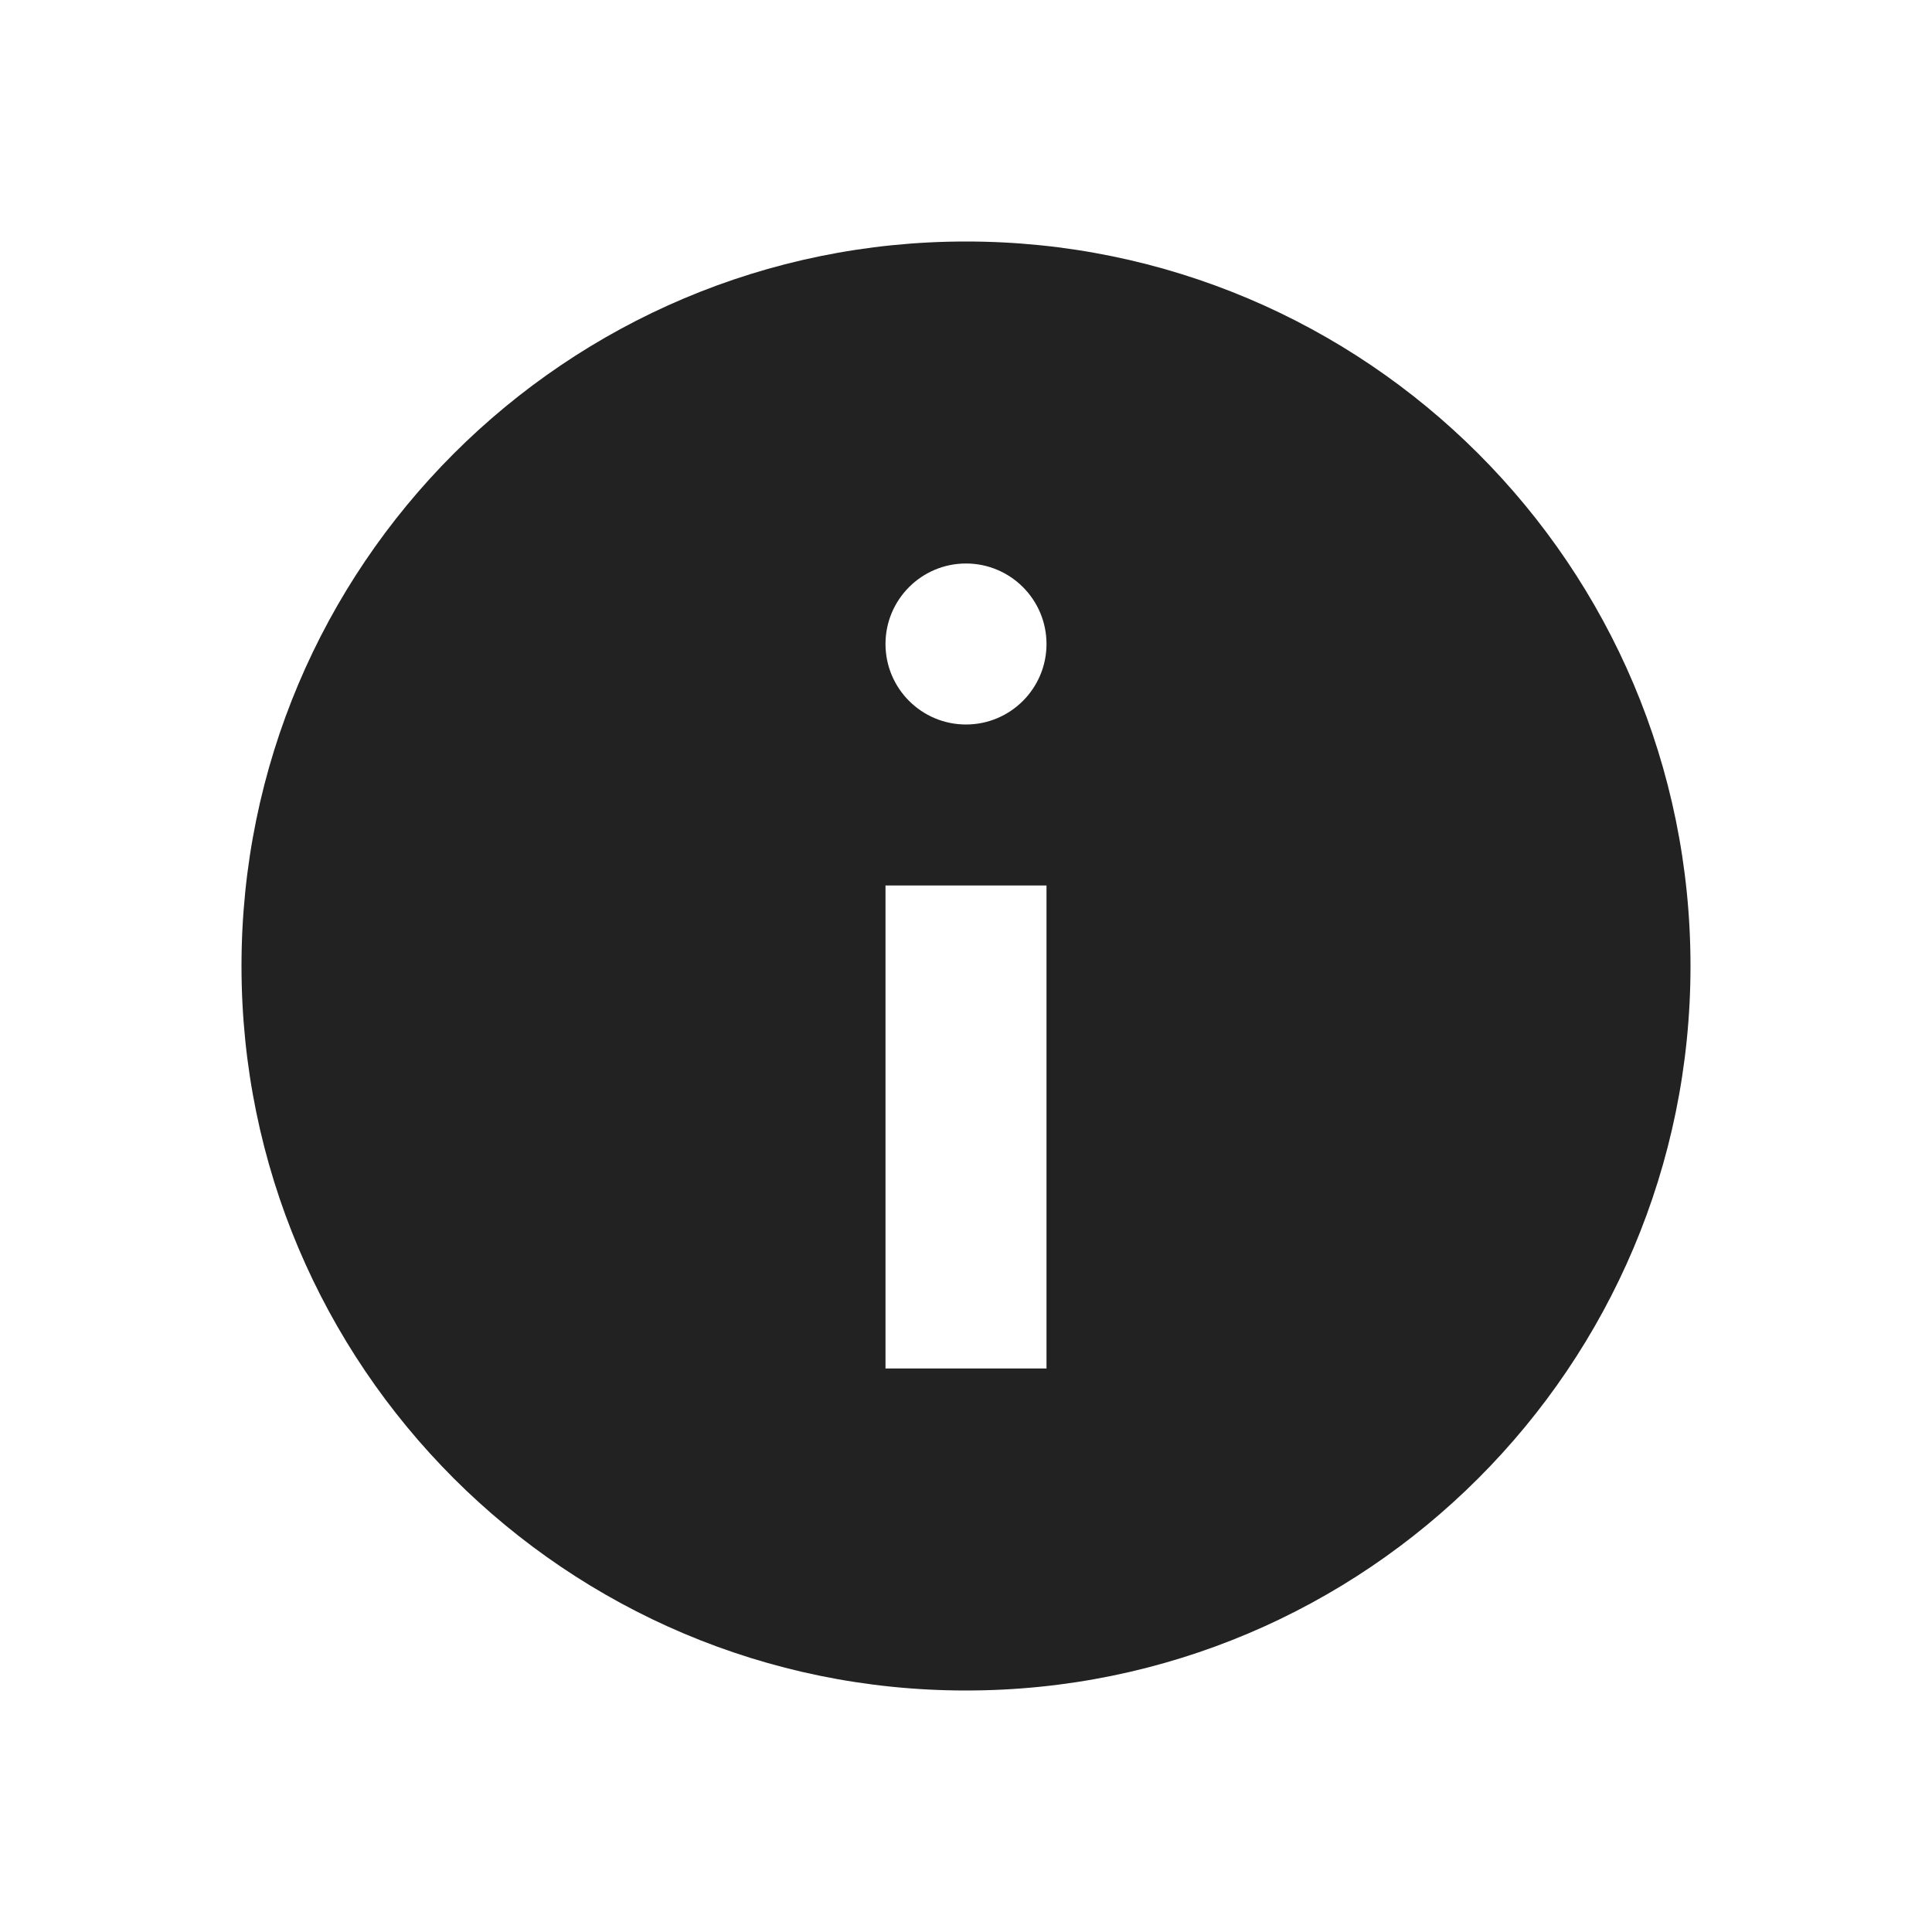
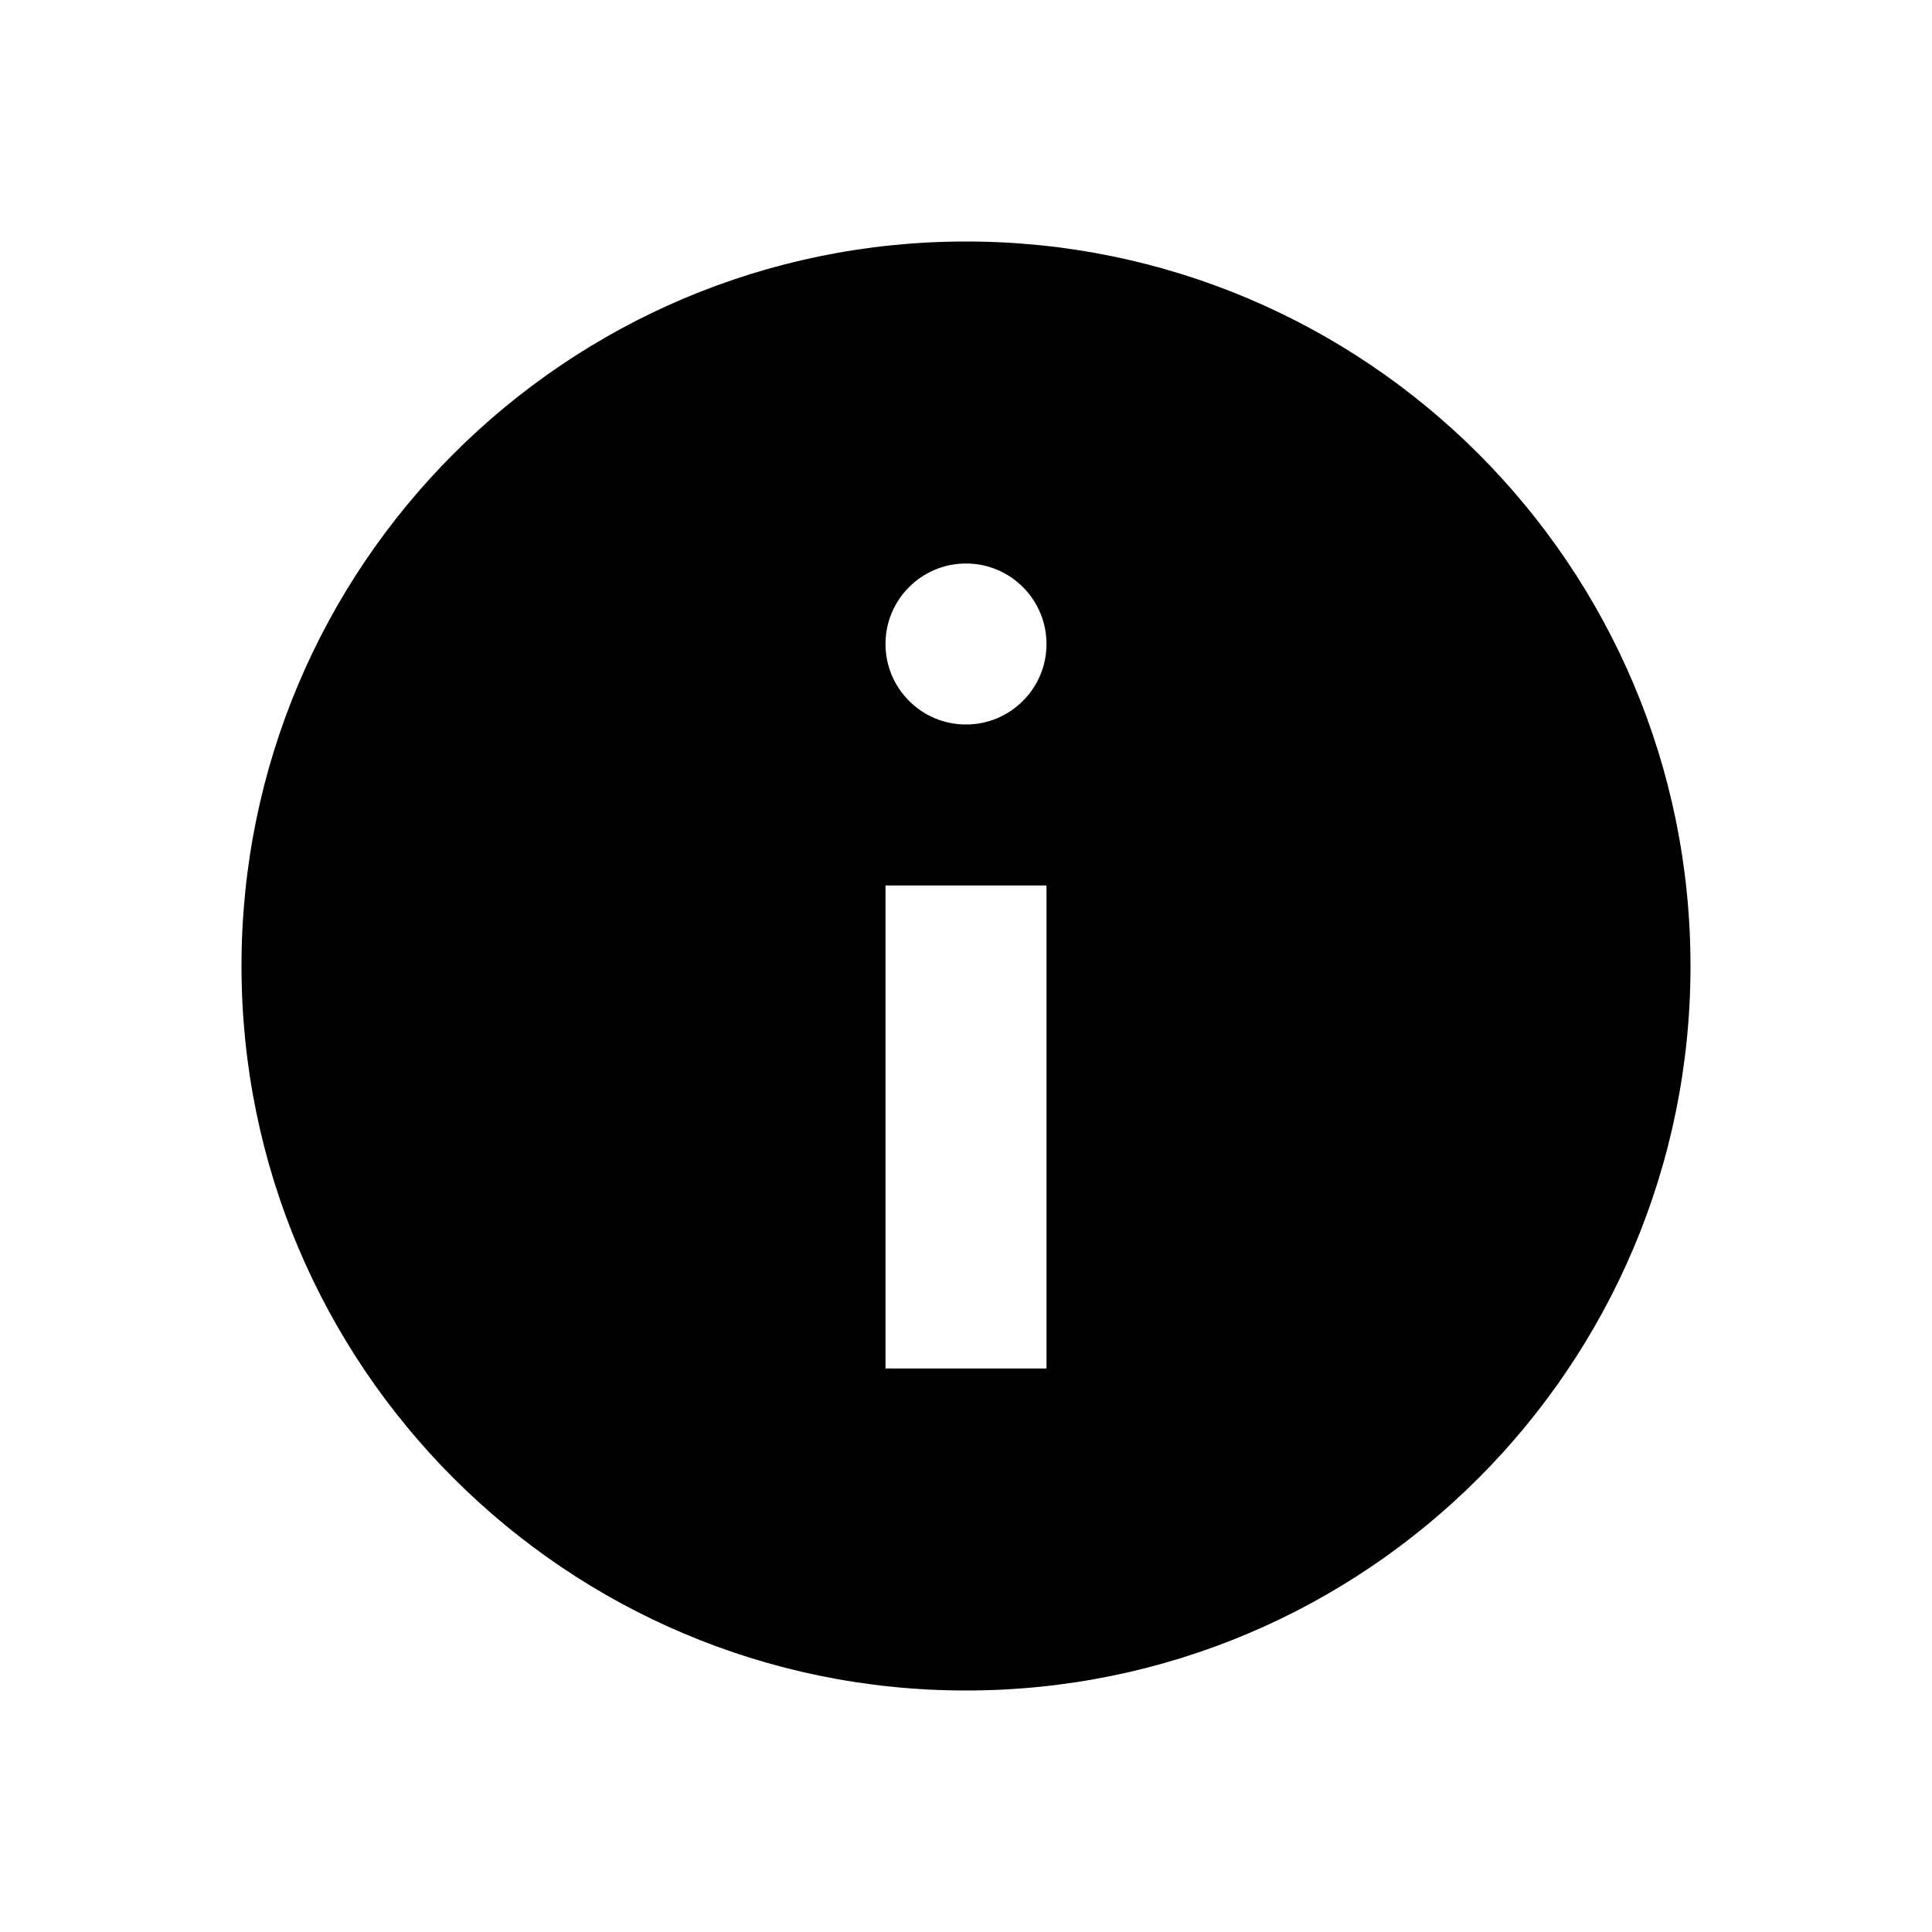
<svg xmlns="http://www.w3.org/2000/svg" width="800px" height="800px" viewBox="0 0 24 24" fill="none">
-   <path fill-rule="evenodd" clip-rule="evenodd" d="M21 12C21 16.971 16.971 21 12 21C7.029 21 3 16.971 3 12C3 7.029 7.029 3 12 3C16.971 3 21 7.029 21 12ZM13 8C13 8.552 12.552 9 12 9C11.448 9 11 8.552 11 8C11 7.448 11.448 7 12 7C12.552 7 13 7.448 13 8ZM13 17V11H11V17H13Z" fill="#222222" />
+   <path fill-rule="evenodd" clip-rule="evenodd" fill="currentColor" d="M21 12C21 16.971 16.971 21 12 21C7.029 21 3 16.971 3 12C3 7.029 7.029 3 12 3C16.971 3 21 7.029 21 12ZM13 8C13 8.552 12.552 9 12 9C11.448 9 11 8.552 11 8C11 7.448 11.448 7 12 7C12.552 7 13 7.448 13 8ZM13 17V11H11V17H13Z" />
</svg>
